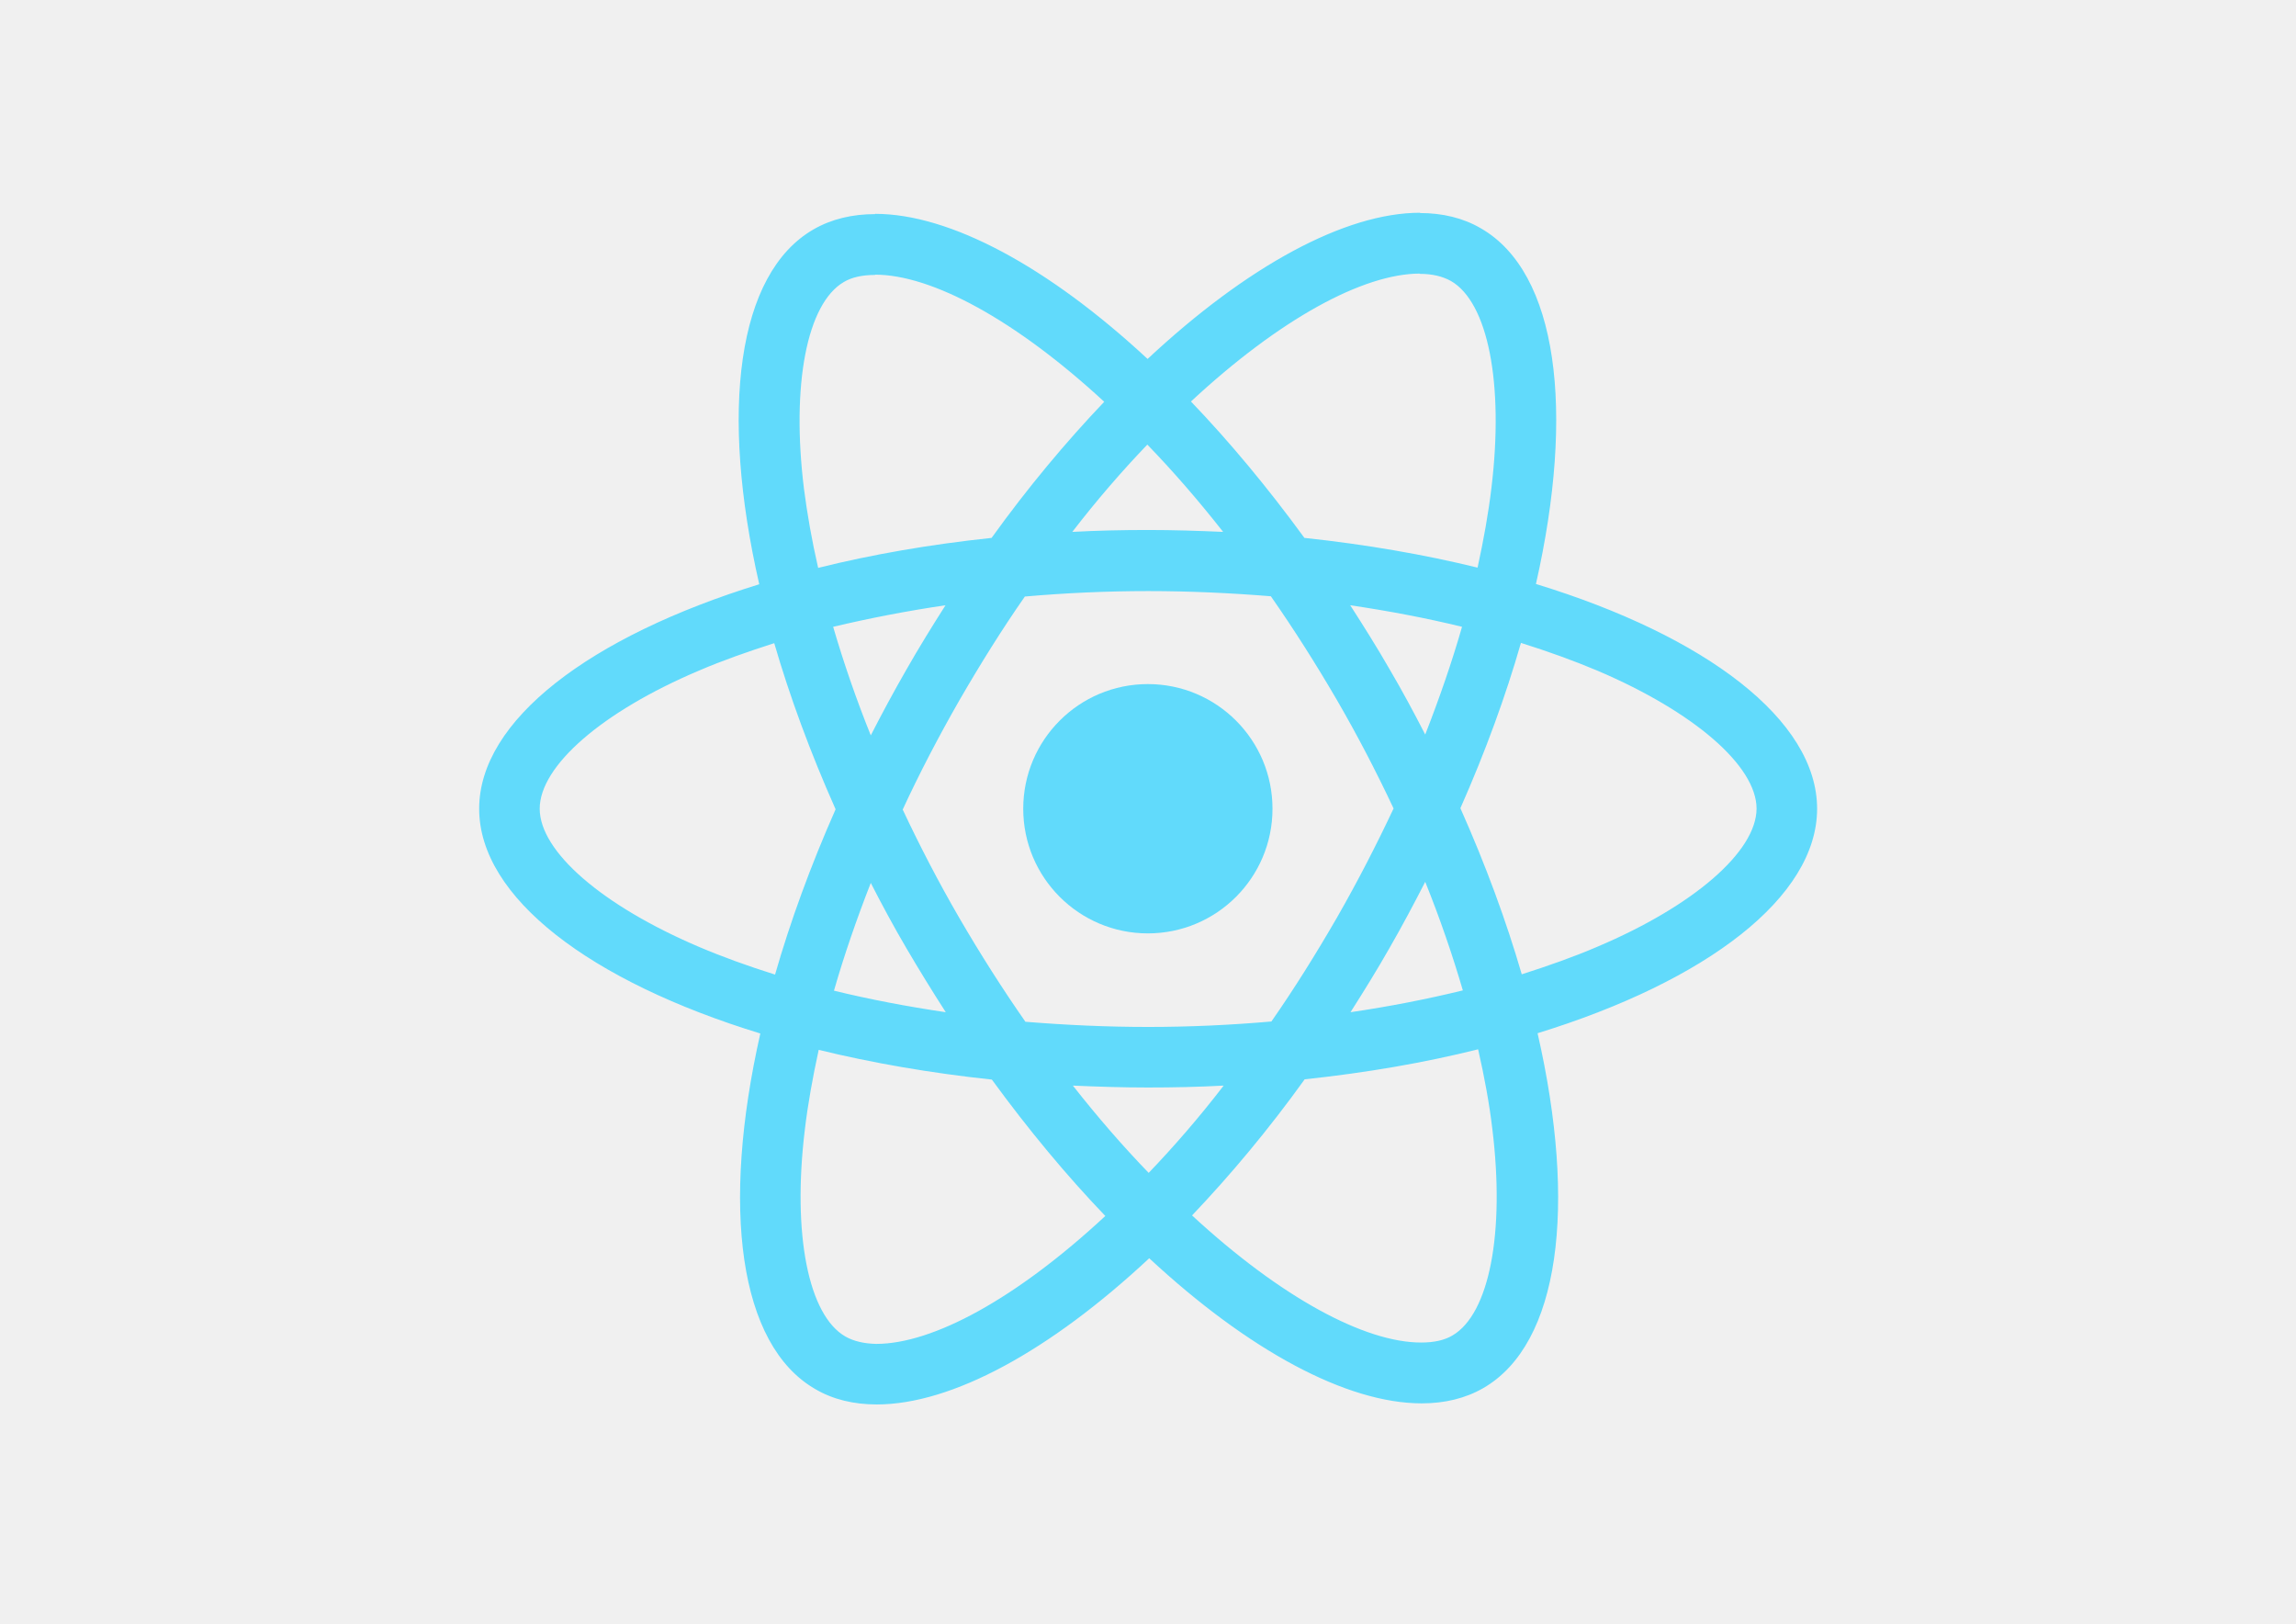
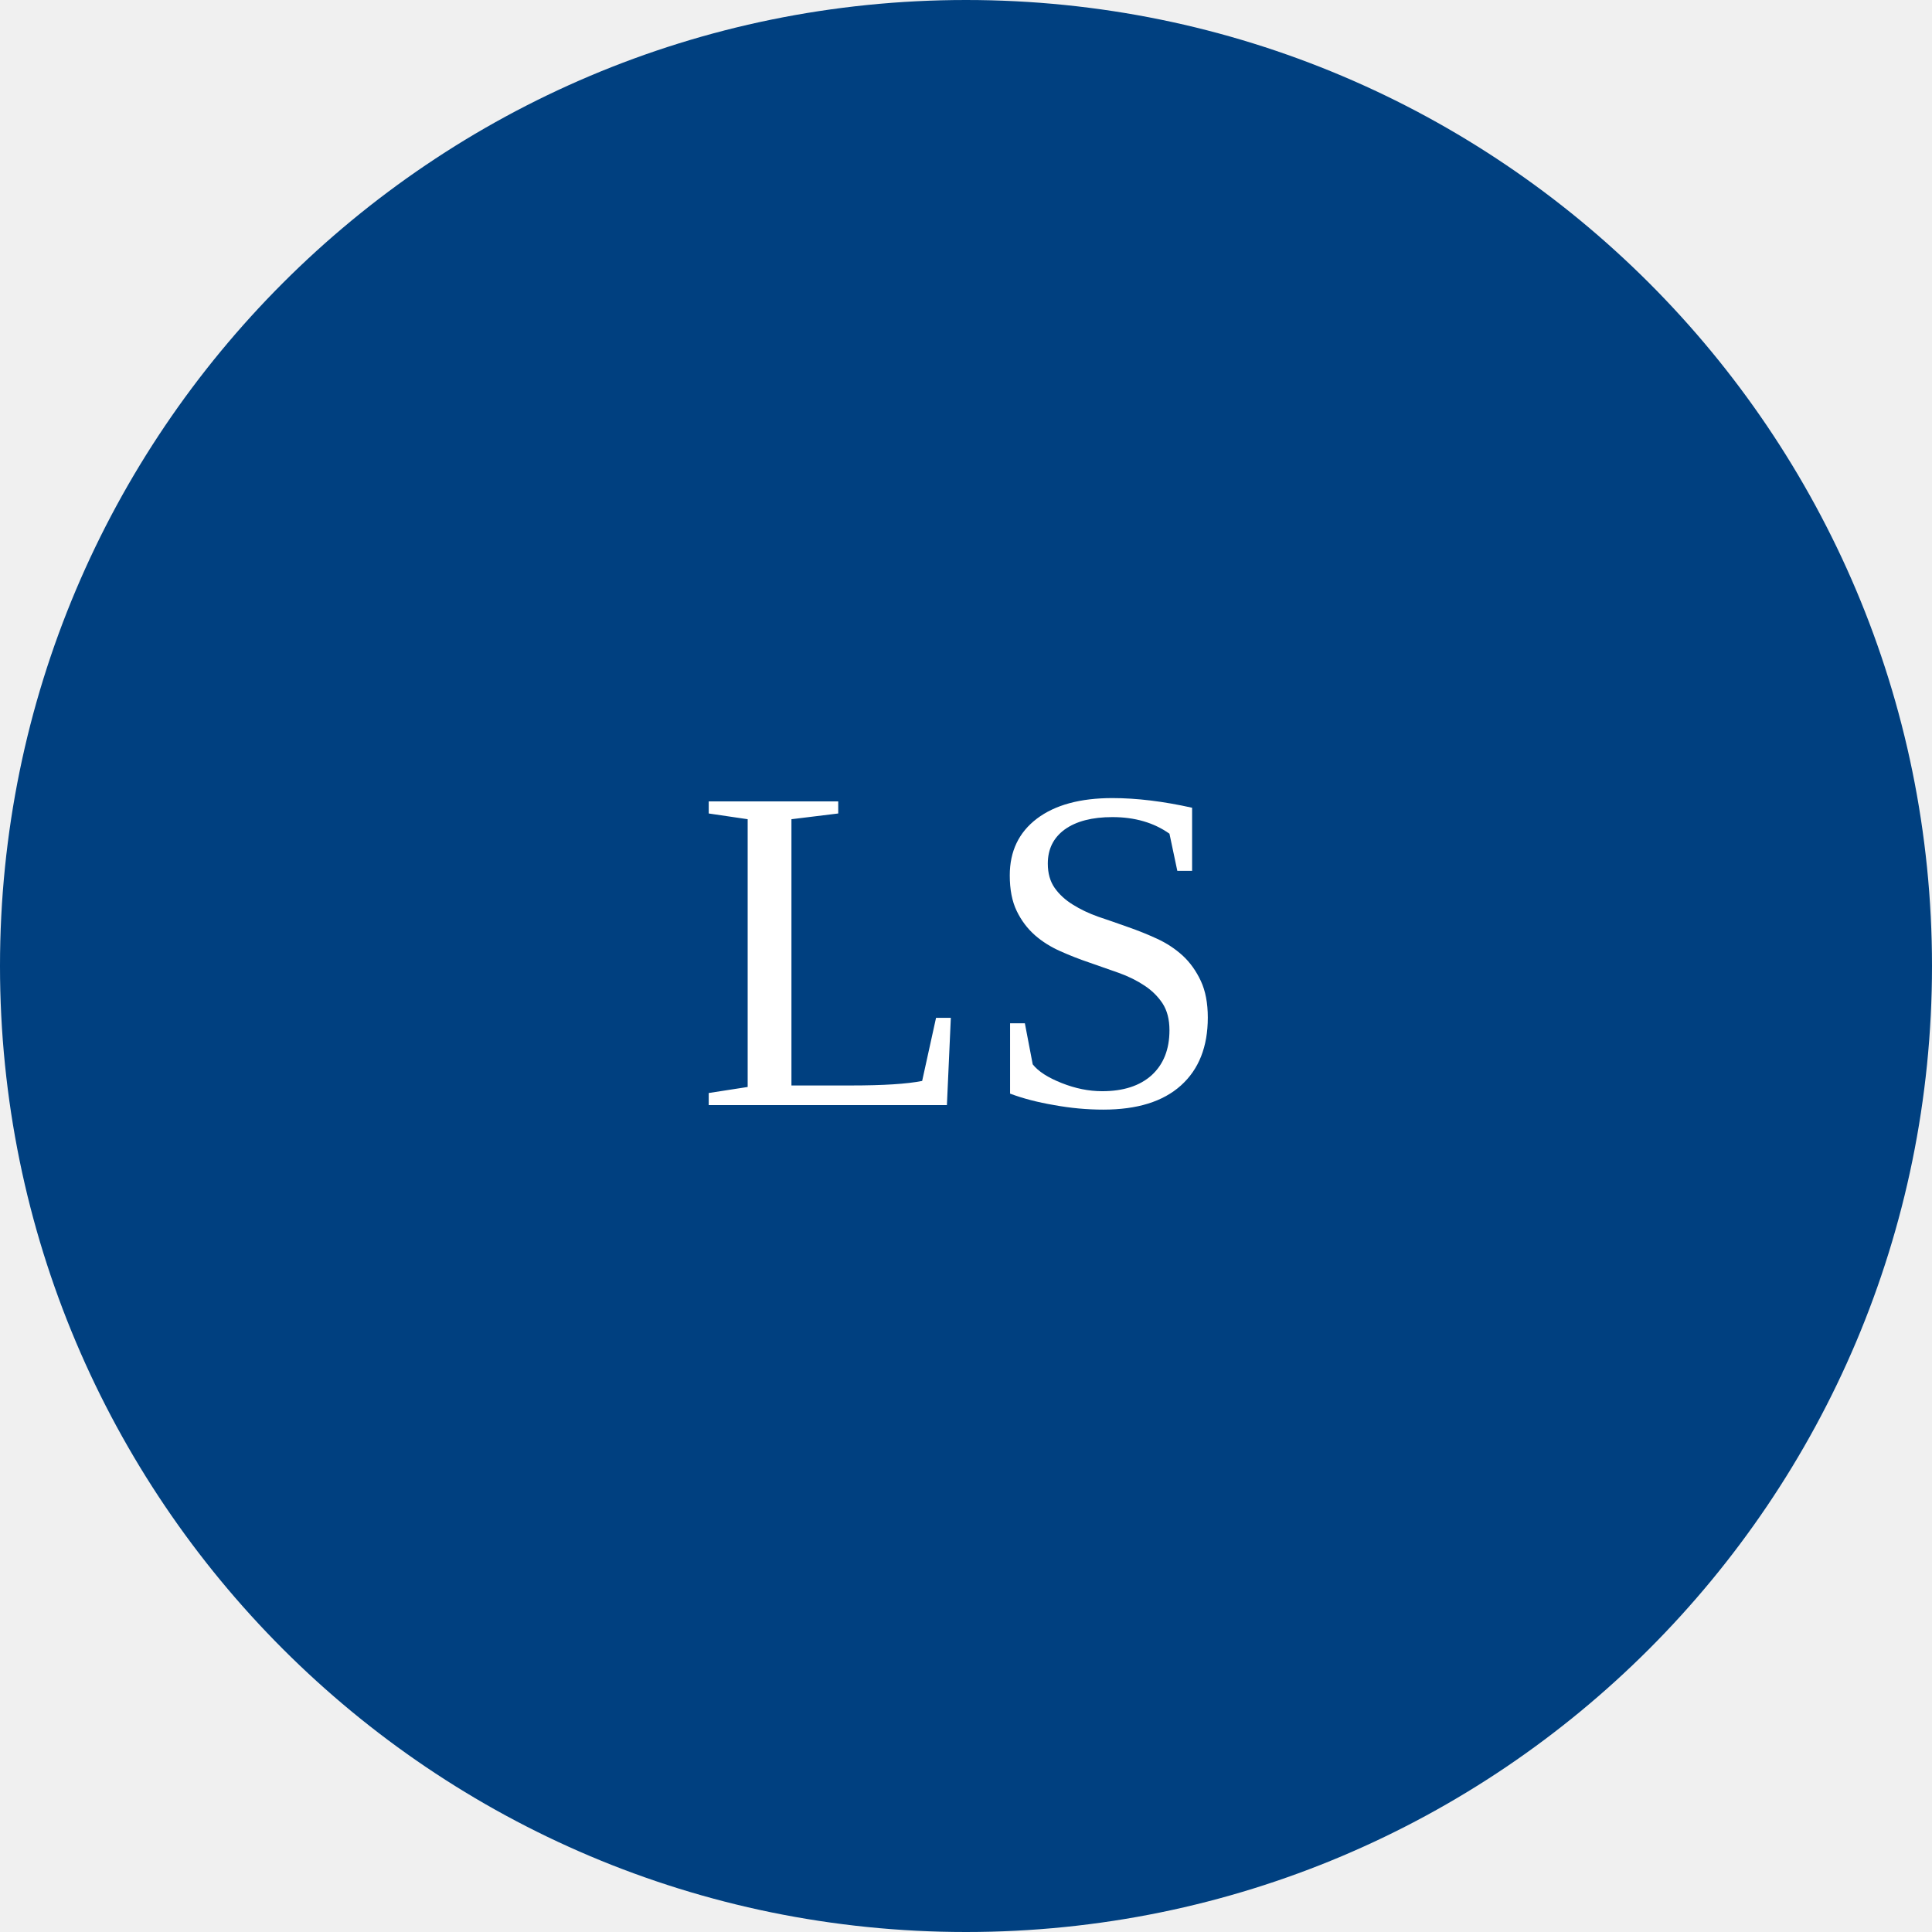
- <svg xmlns="http://www.w3.org/2000/svg" viewBox="0 0 841.9 595.3">
-   <g fill="#61DAFB">
-     <path d="M666.3 296.5c0-32.5-40.7-63.3-103.1-82.4 14.4-63.6 8-114.2-20.2-130.4-6.5-3.8-14.1-5.6-22.4-5.6v22.3c4.6 0 8.3.9 11.4 2.6 13.6 7.8 19.5 37.5 14.9 75.7-1.1 9.4-2.9 19.3-5.1 29.4-19.6-4.8-41-8.5-63.5-10.9-13.5-18.5-27.5-35.3-41.6-50 32.6-30.3 63.2-46.9 84-46.9V78c-27.5 0-63.5 19.6-99.9 53.6-36.4-33.8-72.4-53.2-99.9-53.2v22.3c20.7 0 51.4 16.5 84 46.6-14 14.7-28 31.4-41.3 49.9-22.6 2.4-44 6.1-63.6 11-2.3-10-4-19.7-5.2-29-4.7-38.2 1.1-67.9 14.6-75.8 3-1.8 6.9-2.6 11.5-2.6V78.5c-8.4 0-16 1.8-22.6 5.6-28.1 16.2-34.4 66.7-19.9 130.1-62.2 19.2-102.7 49.9-102.7 82.3 0 32.5 40.7 63.3 103.1 82.4-14.4 63.6-8 114.2 20.2 130.4 6.5 3.8 14.1 5.6 22.5 5.6 27.5 0 63.5-19.6 99.9-53.6 36.4 33.8 72.4 53.2 99.9 53.2 8.4 0 16-1.8 22.6-5.6 28.1-16.2 34.4-66.7 19.9-130.1 62-19.1 102.5-49.9 102.5-82.3zm-130.2-66.7c-3.7 12.9-8.3 26.2-13.5 39.5-4.1-8-8.4-16-13.1-24-4.6-8-9.5-15.8-14.4-23.4 14.2 2.1 27.9 4.7 41 7.9zm-45.8 106.5c-7.8 13.5-15.8 26.3-24.1 38.2-14.9 1.3-30 2-45.2 2-15.1 0-30.2-.7-45-1.9-8.3-11.9-16.4-24.6-24.2-38-7.6-13.1-14.5-26.4-20.8-39.8 6.2-13.4 13.2-26.8 20.7-39.9 7.8-13.5 15.8-26.3 24.1-38.2 14.9-1.3 30-2 45.2-2 15.1 0 30.2.7 45 1.9 8.3 11.9 16.4 24.6 24.2 38 7.6 13.1 14.5 26.4 20.8 39.8-6.3 13.4-13.2 26.8-20.7 39.9zm32.3-13c5.4 13.4 10 26.8 13.8 39.8-13.1 3.2-26.9 5.9-41.2 8 4.9-7.7 9.8-15.6 14.4-23.7 4.6-8 8.9-16.1 13-24.1zM421.2 430c-9.3-9.6-18.6-20.3-27.8-32 9 .4 18.2.7 27.5.7 9.4 0 18.7-.2 27.8-.7-9 11.7-18.3 22.4-27.5 32zm-74.4-58.9c-14.2-2.1-27.9-4.7-41-7.9 3.7-12.9 8.3-26.2 13.5-39.5 4.1 8 8.4 16 13.1 24 4.7 8 9.5 15.8 14.4 23.4zM420.7 163c9.3 9.6 18.6 20.3 27.8 32-9-.4-18.2-.7-27.5-.7-9.4 0-18.7.2-27.8.7 9-11.7 18.3-22.4 27.5-32zm-74 58.9c-4.9 7.7-9.8 15.6-14.4 23.7-4.6 8-8.9 16-13 24-5.4-13.4-10-26.8-13.8-39.8 13.1-3.1 26.9-5.8 41.2-7.9zm-90.5 125.2c-35.4-15.1-58.3-34.9-58.3-50.6 0-15.7 22.9-35.6 58.3-50.6 8.6-3.7 18-7 27.7-10.1 5.7 19.6 13.2 40 22.5 60.9-9.2 20.8-16.6 41.1-22.2 60.6-9.9-3.1-19.3-6.5-28-10.2zM310 490c-13.6-7.8-19.5-37.5-14.9-75.7 1.1-9.4 2.9-19.3 5.1-29.4 19.6 4.8 41 8.5 63.5 10.9 13.5 18.5 27.5 35.3 41.6 50-32.6 30.3-63.2 46.9-84 46.9-4.5-.1-8.3-1-11.3-2.7zm237.2-76.2c4.7 38.2-1.1 67.9-14.6 75.8-3 1.8-6.9 2.6-11.5 2.6-20.7 0-51.4-16.5-84-46.6 14-14.7 28-31.4 41.3-49.9 22.6-2.4 44-6.1 63.6-11 2.3 10.1 4.1 19.8 5.2 29.1zm38.5-66.7c-8.6 3.7-18 7-27.7 10.1-5.7-19.6-13.2-40-22.5-60.9 9.2-20.8 16.6-41.1 22.2-60.6 9.9 3.1 19.3 6.5 28.1 10.2 35.4 15.1 58.3 34.9 58.3 50.6-.1 15.7-23 35.6-58.4 50.6zM320.8 78.4z" />
-     <circle cx="420.9" cy="296.5" r="45.7" />
-     <path d="M520.5 78.1z" />
-   </g>
+ <svg xmlns="http://www.w3.org/2000/svg" viewBox="0 0 100 100" fill="#004080">
+   <circle cx="50" cy="50" r="50" />
+   <text x="50%" y="50%" fill="#fff" font-size="24" text-anchor="middle" dy=".3em">LS</text>
</svg>
